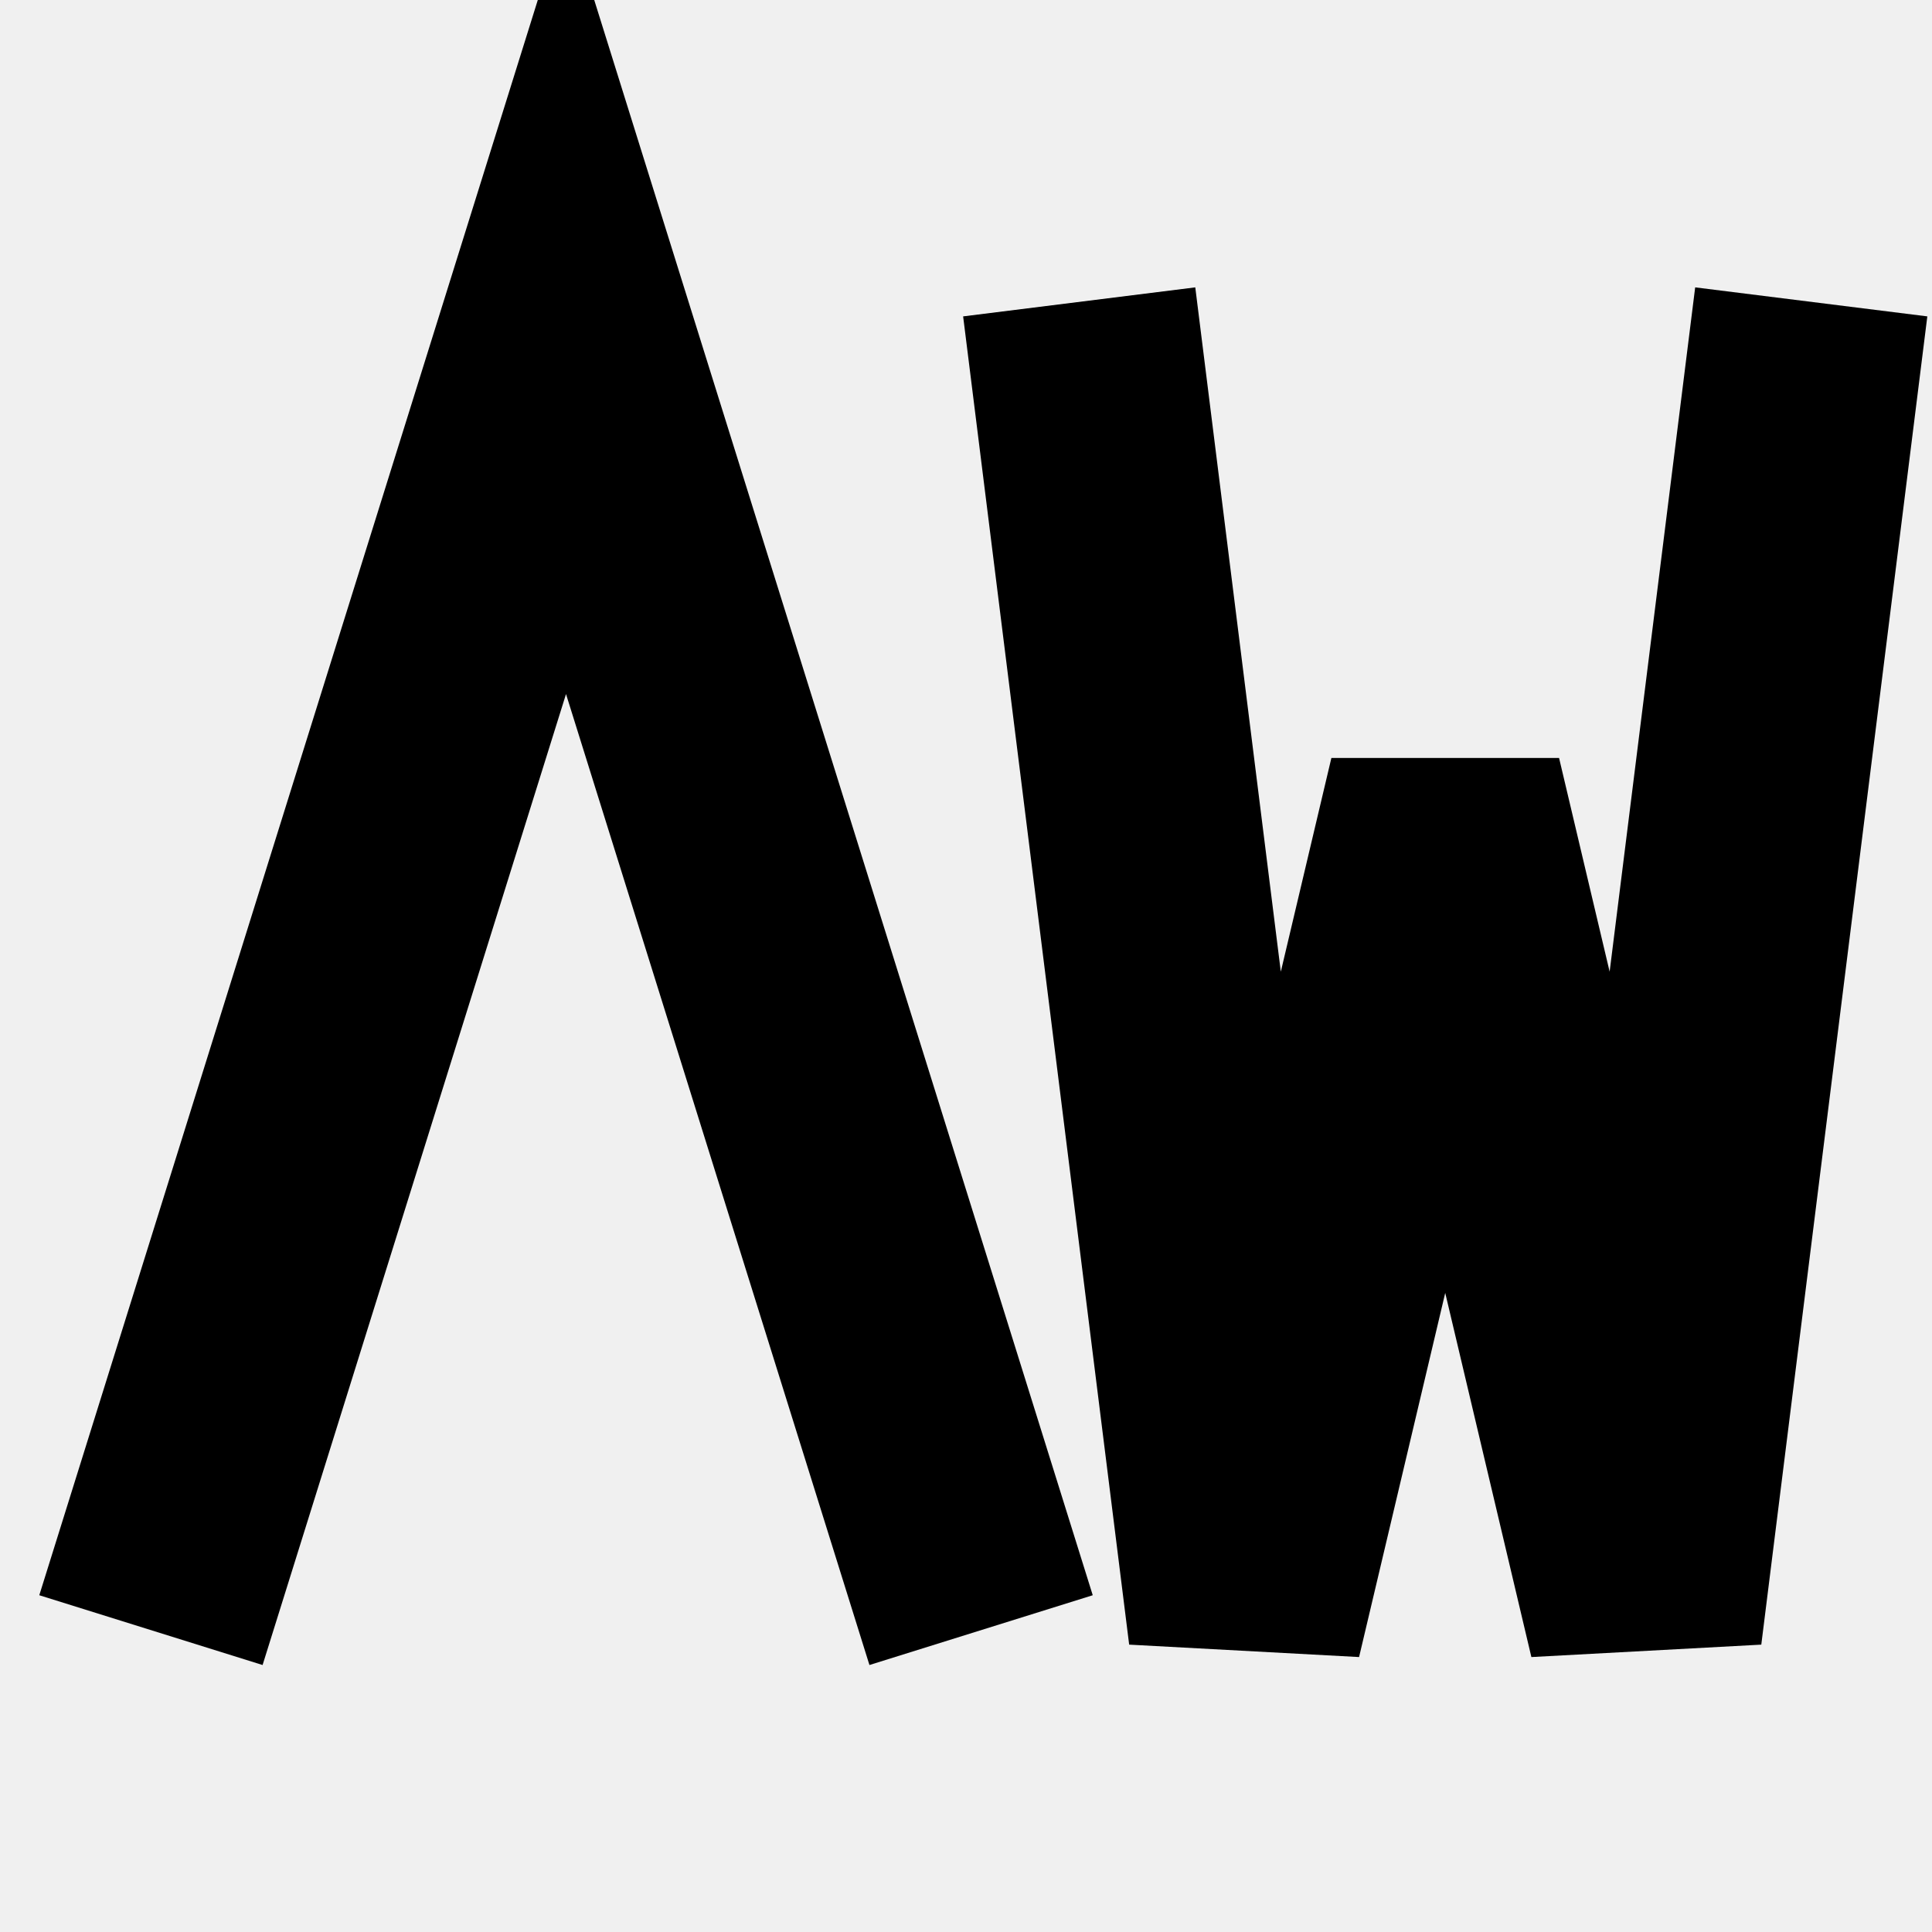
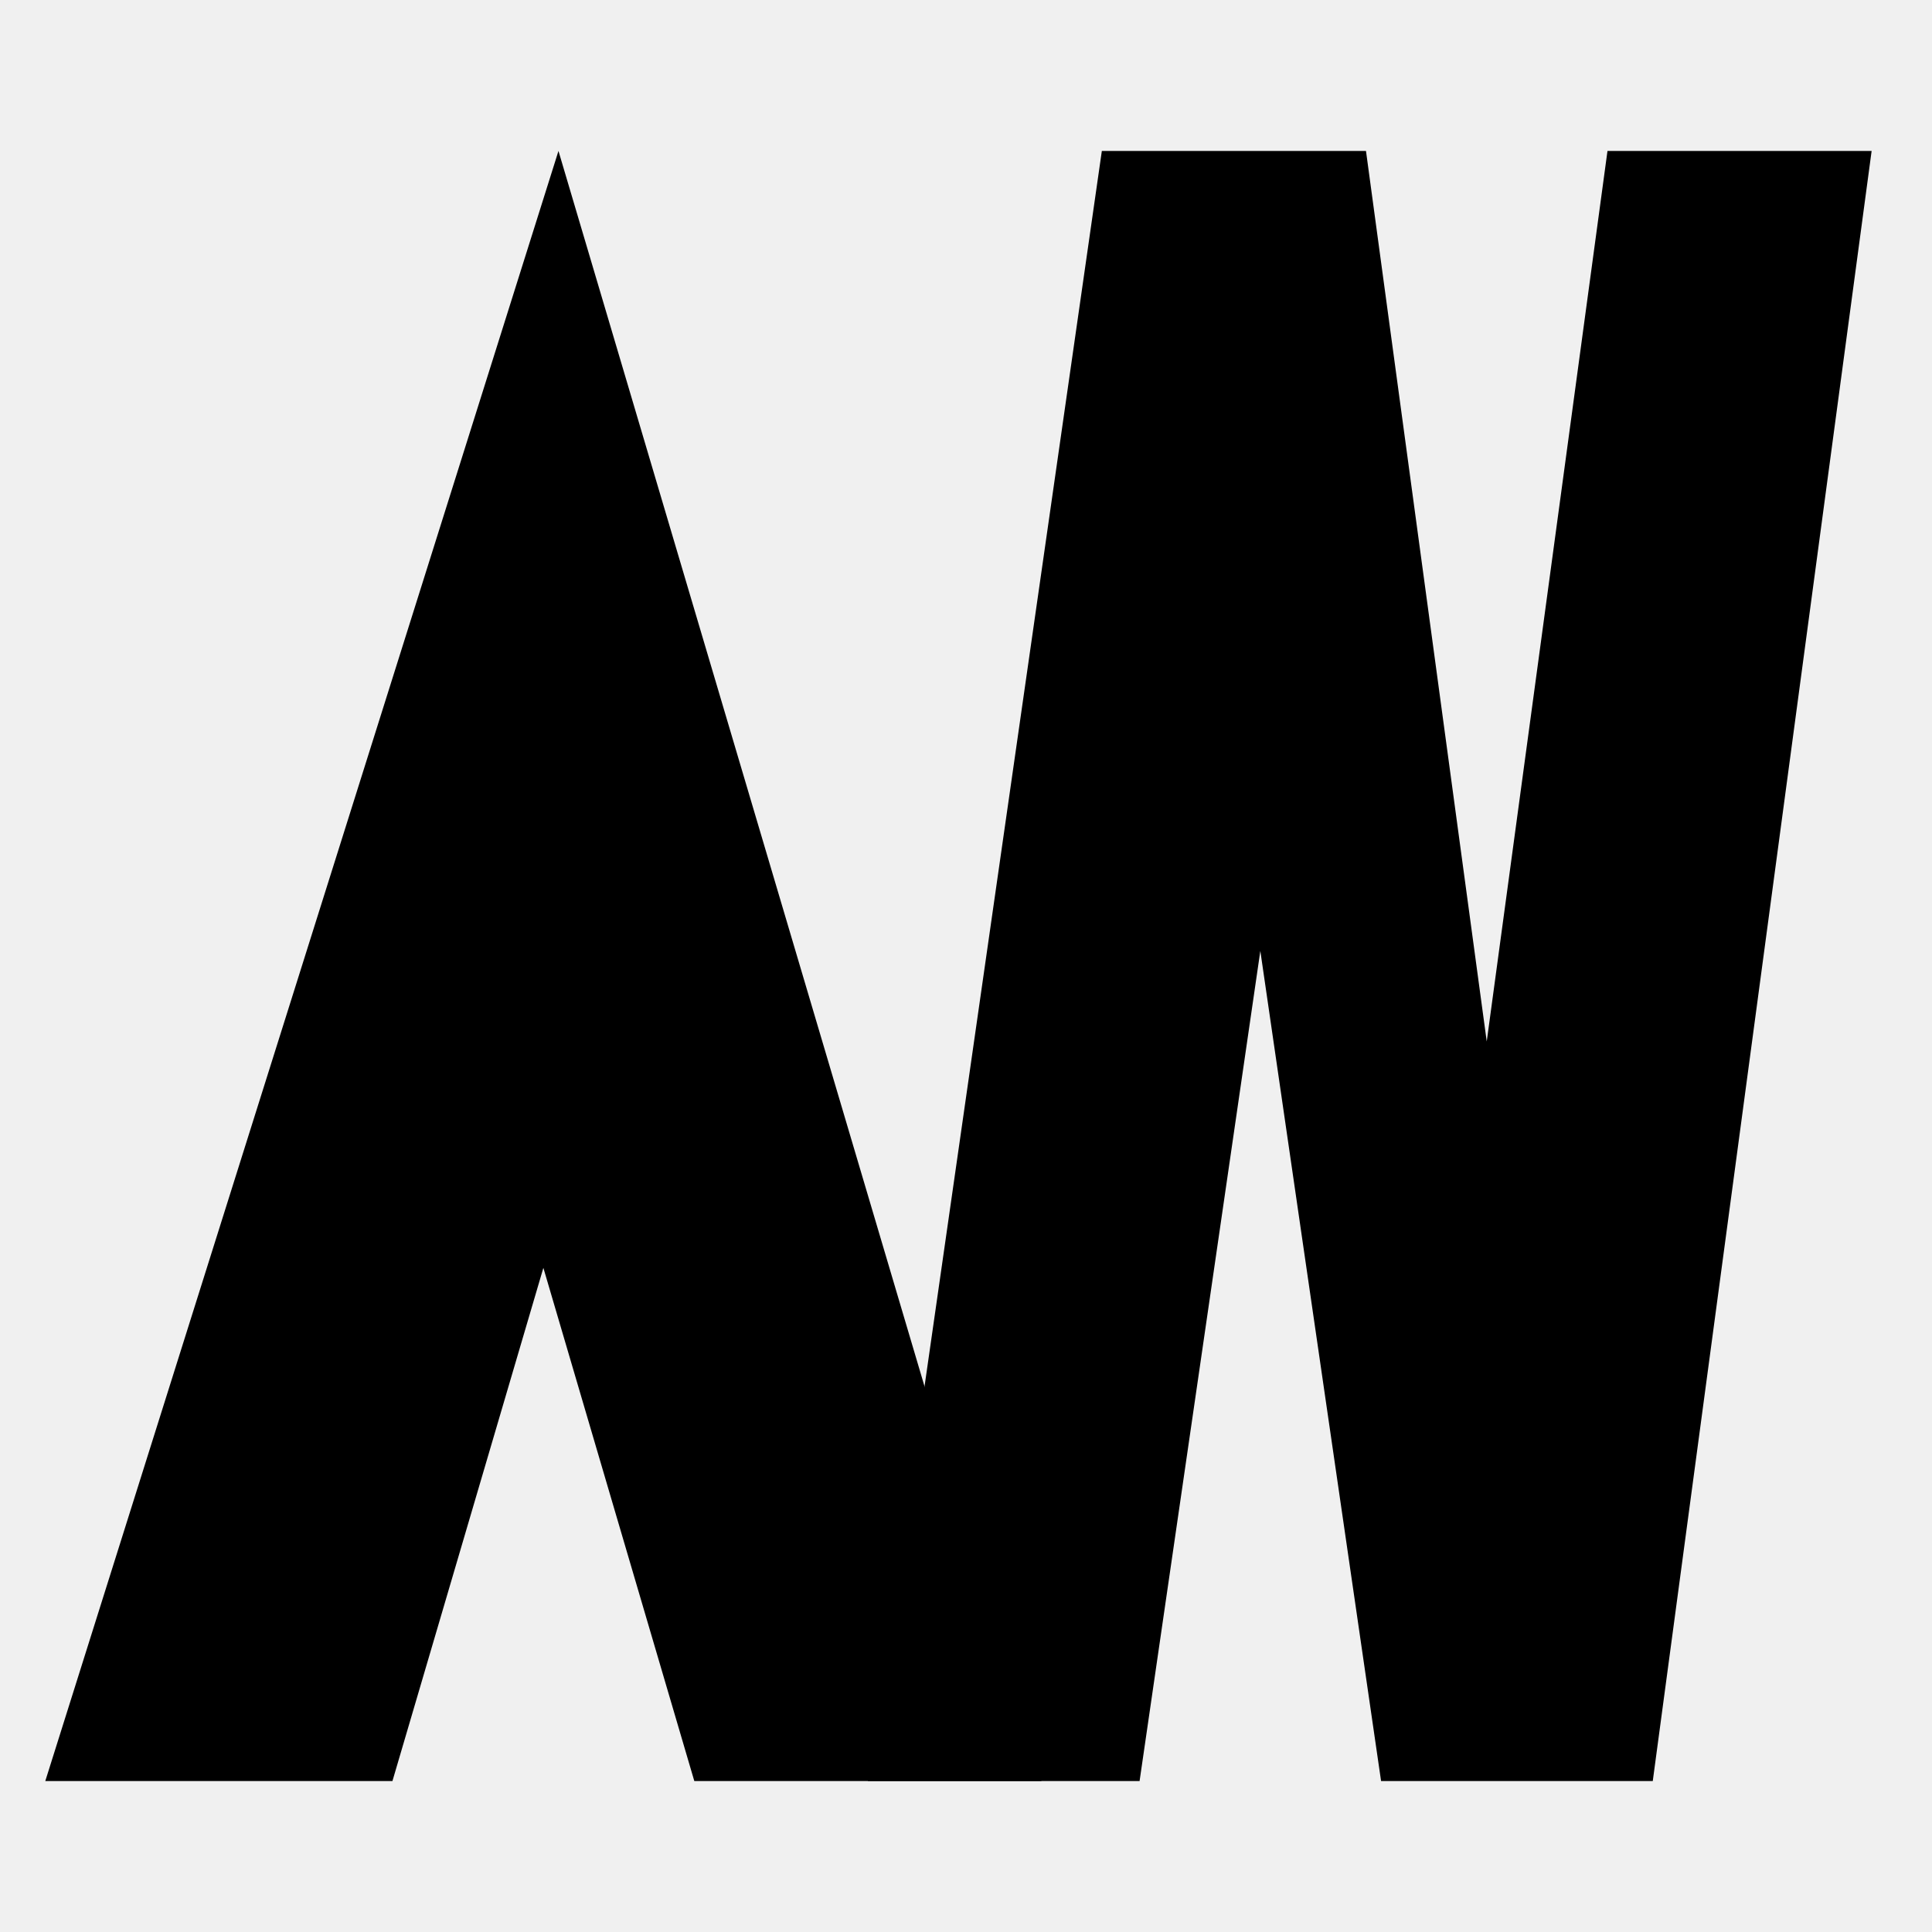
- <svg xmlns="http://www.w3.org/2000/svg" viewBox="0 0 512 512" fill="none" stroke-width="62" stroke-linecap="butt" stroke-linejoin="miter">
+ <svg xmlns="http://www.w3.org/2000/svg" viewBox="0 0 512 512">
  <style>
-     path { stroke: #000000; }
+     path { fill: #000000; }
    @media (prefers-color-scheme: dark) {
-       path { stroke: #ffffff; }
+       path { fill: #ffffff; }
    }
  </style>
-   <path d="M40 432 150 80 260 432" />
-   <path d="M286 80 330 432 383 208 436 432 480 80" />
+   <path d="M148 40 12 472h92l40-136 40 136h92L148 40z" />
+   <path d="M292 40h70l32 236 32-236h70l-58 432h-72l-32-220-32 220h-72L292 40z" />
</svg>
